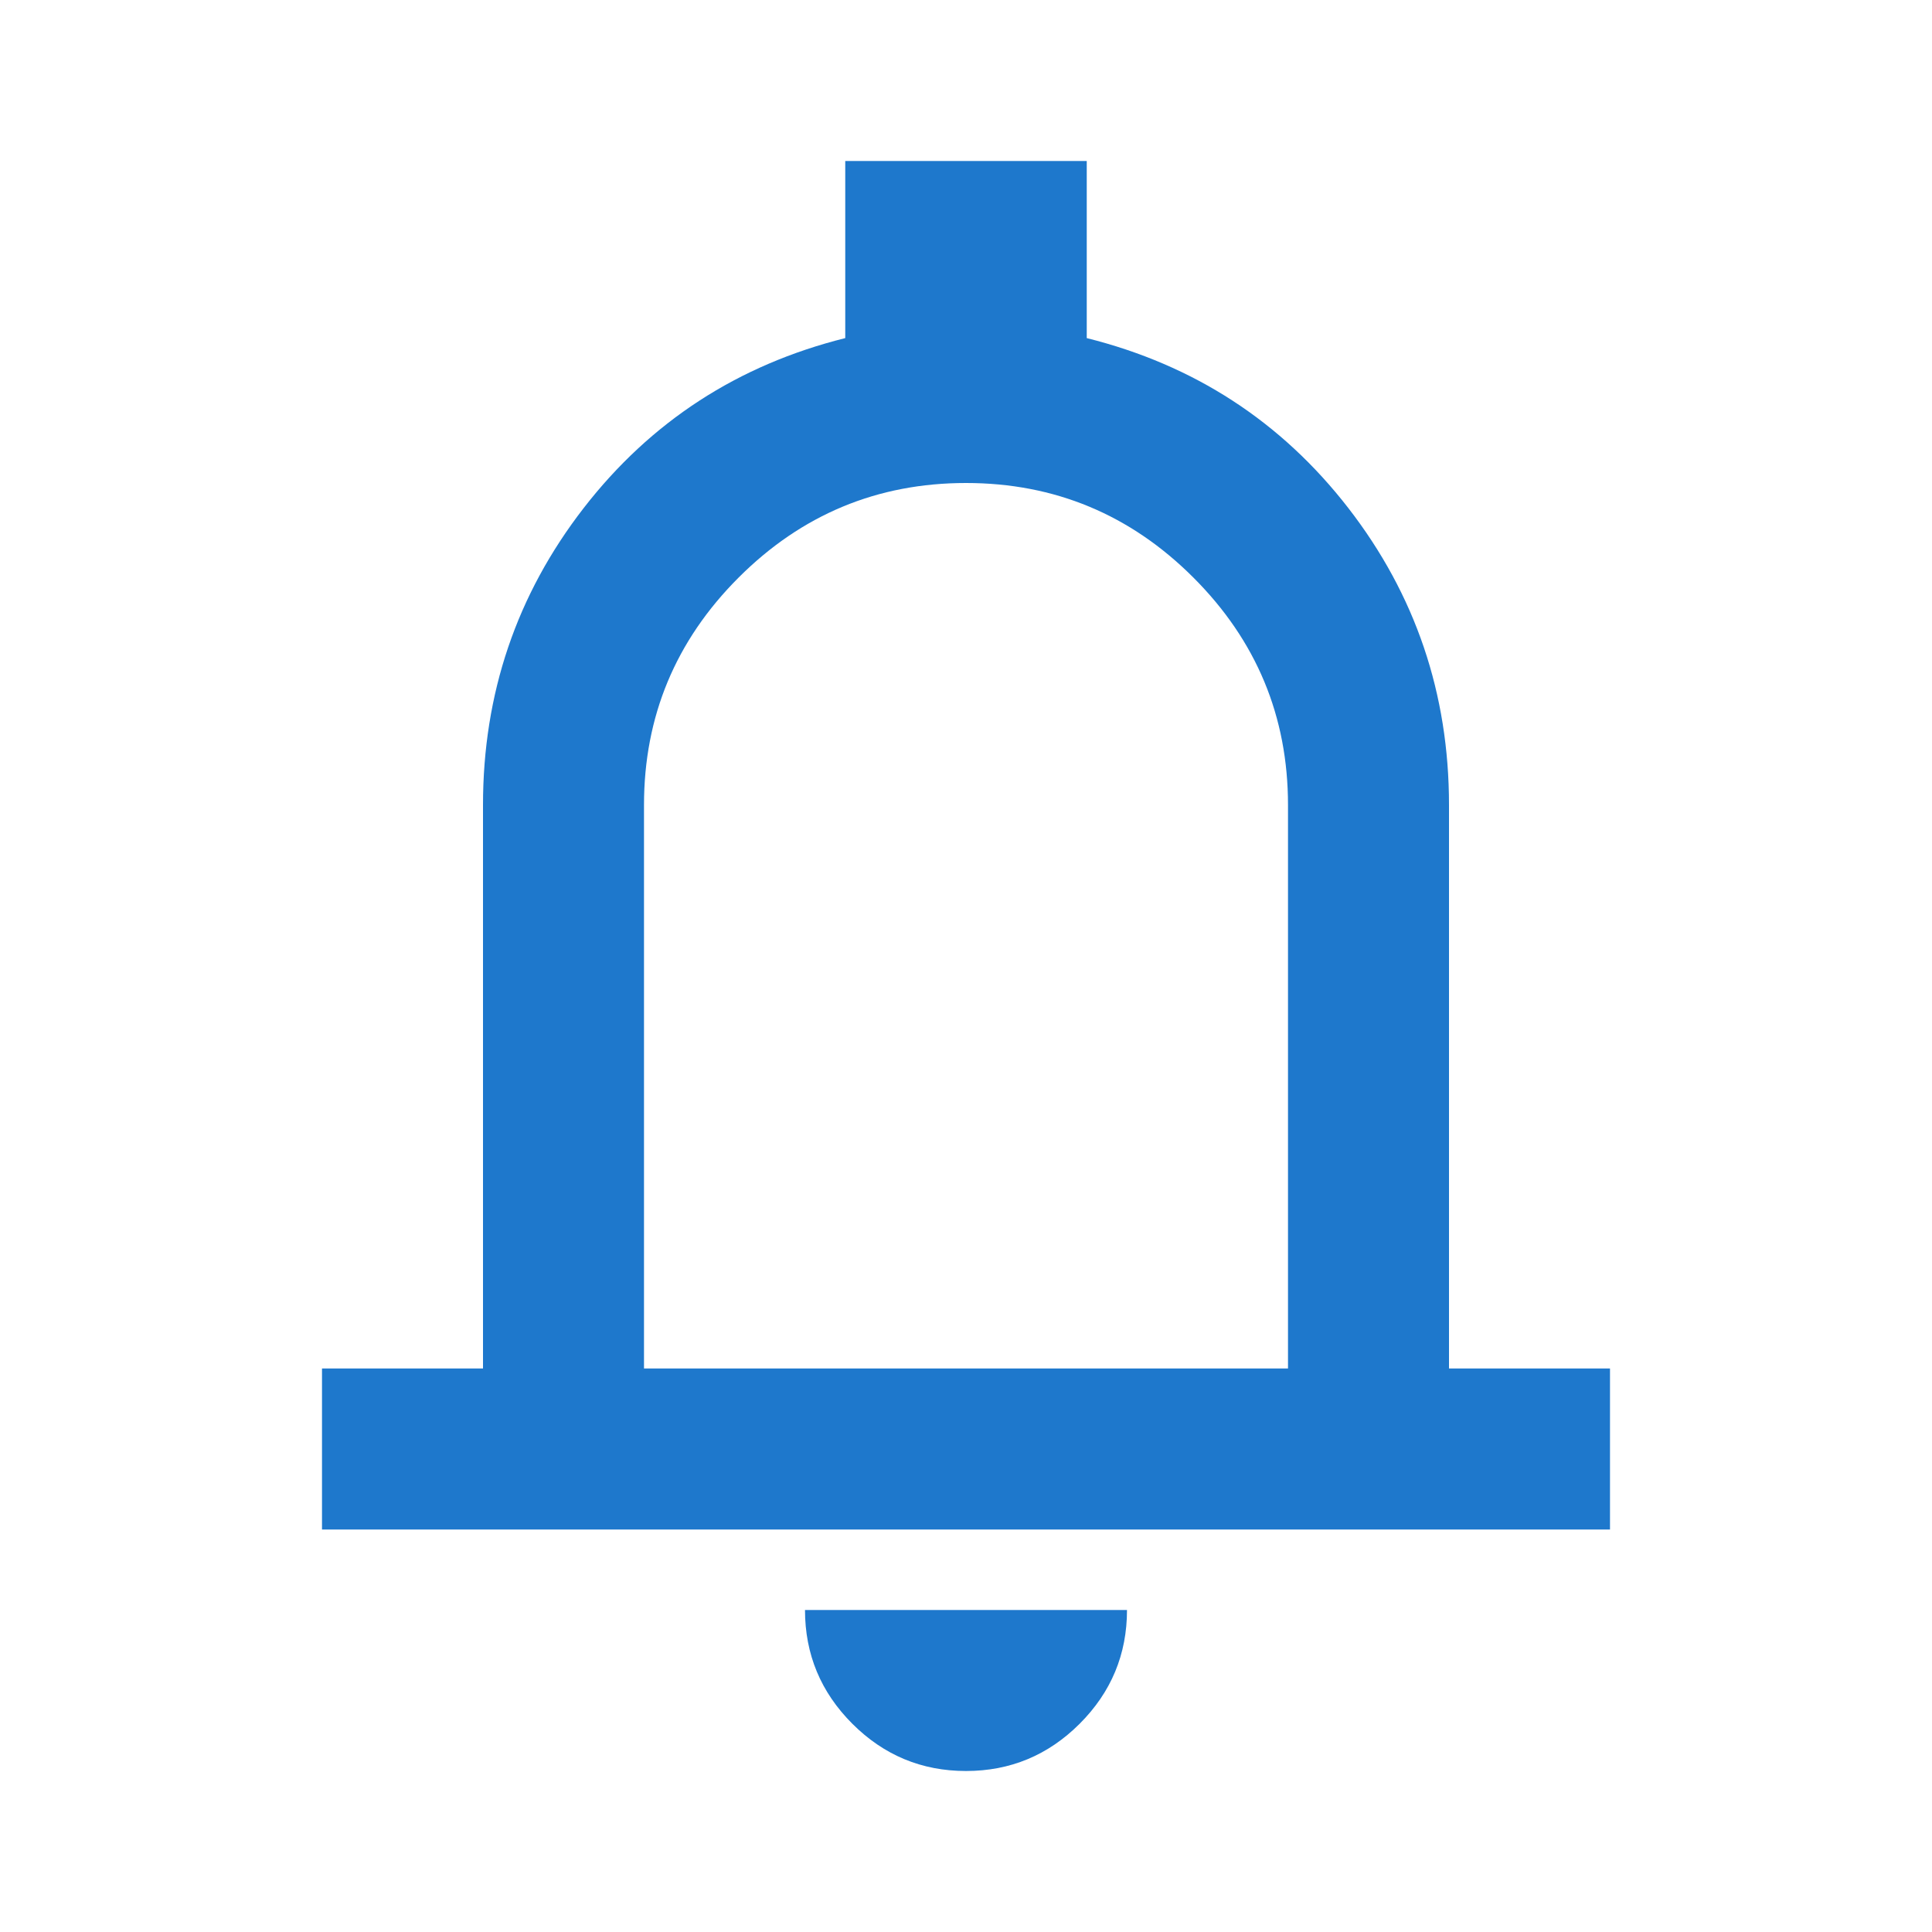
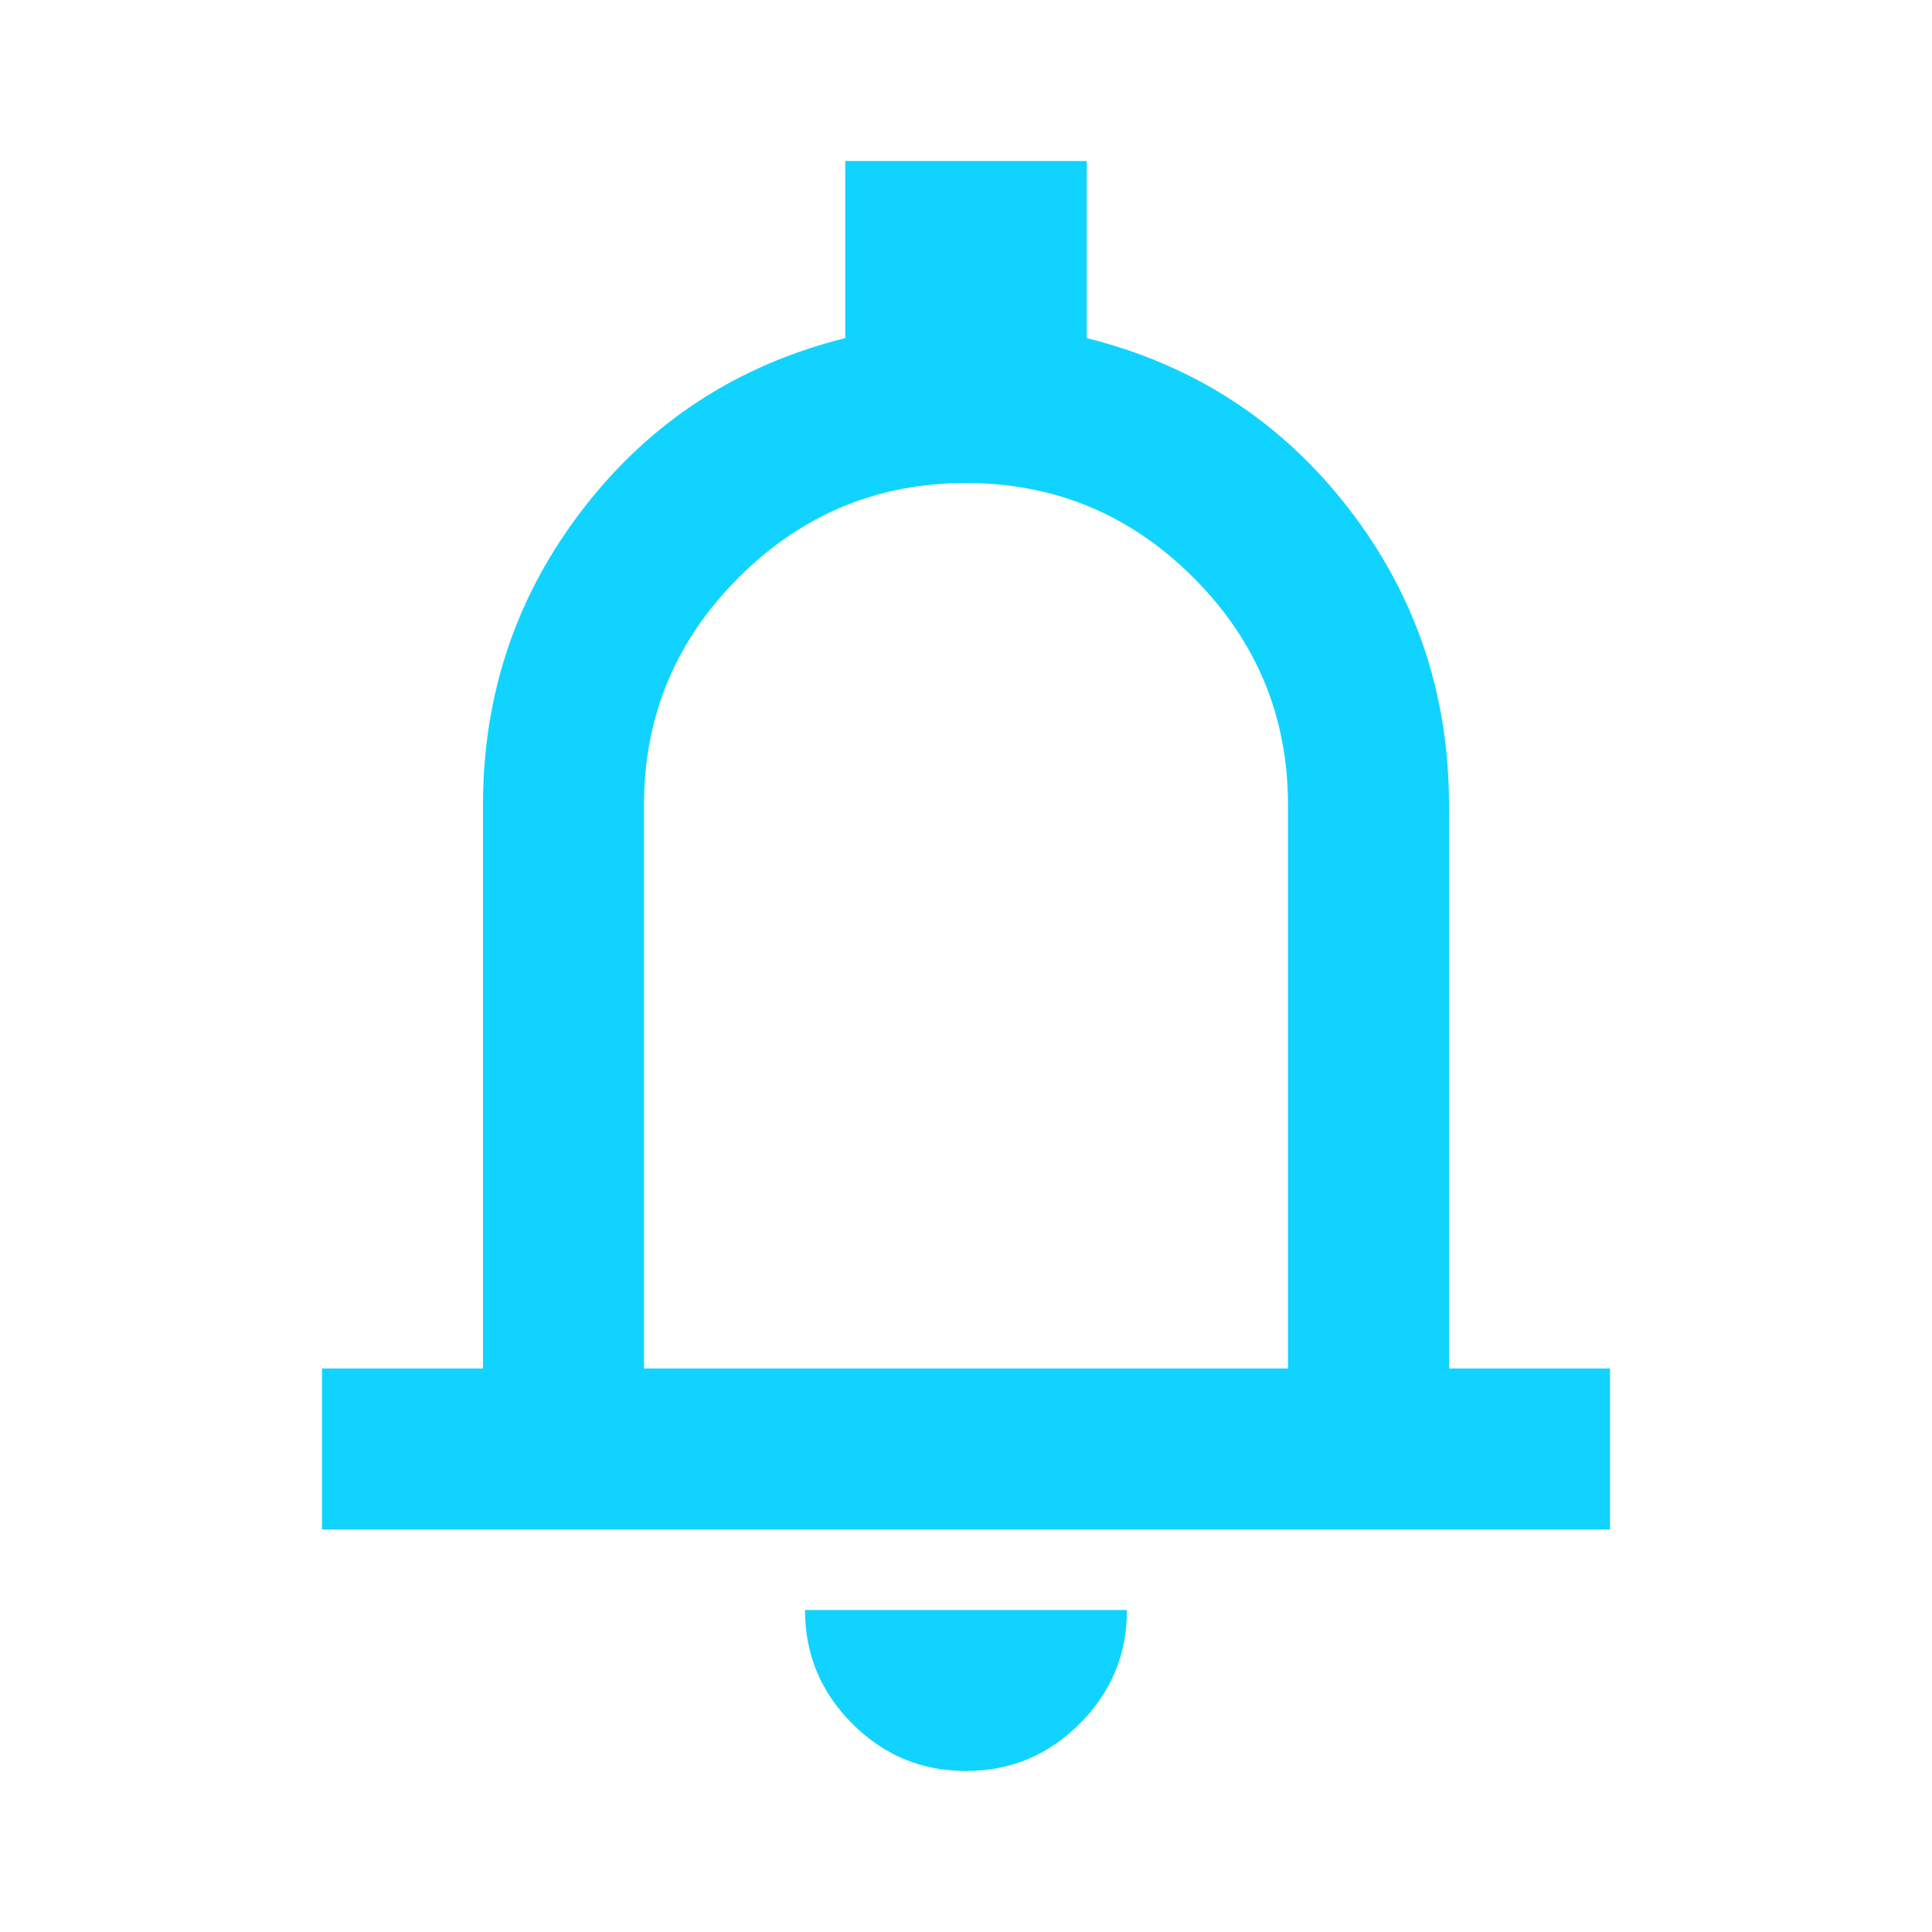
<svg xmlns="http://www.w3.org/2000/svg" width="24" height="24" viewBox="0 0 24 24" fill="none">
-   <mask id="mask0_2_191" style="mask-type:alpha" maskUnits="userSpaceOnUse" x="0" y="0" width="24" height="24">
+   <mask id="mask0_6_224" style="mask-type:alpha" maskUnits="userSpaceOnUse" x="0" y="0" width="24" height="24">
    <rect width="24" height="24" fill="#D9D9D9" />
  </mask>
-   <g mask="url(#mask0_2_191)">
-     <path d="M4 19V17H6V10C6 8.617 6.417 7.388 7.25 6.312C8.083 5.237 9.167 4.533 10.5 4.2V2H13.5V4.2C14.833 4.533 15.917 5.237 16.75 6.312C17.583 7.388 18 8.617 18 10V17H20V19H4ZM12 22C11.45 22 10.979 21.804 10.588 21.413C10.196 21.021 10 20.55 10 20H14C14 20.55 13.804 21.021 13.412 21.413C13.021 21.804 12.55 22 12 22ZM8 17H16V10C16 8.9 15.608 7.958 14.825 7.175C14.042 6.392 13.1 6 12 6C10.9 6 9.958 6.392 9.175 7.175C8.392 7.958 8 8.9 8 10V17Z" fill="#1E78CC" />
+   <g mask="url(#mask0_6_224)">
+     <path d="M4 19V17H6V10C6 8.617 6.417 7.388 7.25 6.312C8.083 5.237 9.167 4.533 10.5 4.2V2H13.5V4.2C14.833 4.533 15.917 5.237 16.75 6.312C17.583 7.388 18 8.617 18 10V17H20V19H4ZM12 22C11.45 22 10.979 21.804 10.588 21.413C10.196 21.021 10 20.55 10 20H14C14 20.55 13.804 21.021 13.412 21.413C13.021 21.804 12.55 22 12 22ZM8 17H16V10C16 8.9 15.608 7.958 14.825 7.175C14.042 6.392 13.1 6 12 6C10.9 6 9.958 6.392 9.175 7.175C8.392 7.958 8 8.9 8 10V17Z" fill="#11D3FF" />
  </g>
</svg>
